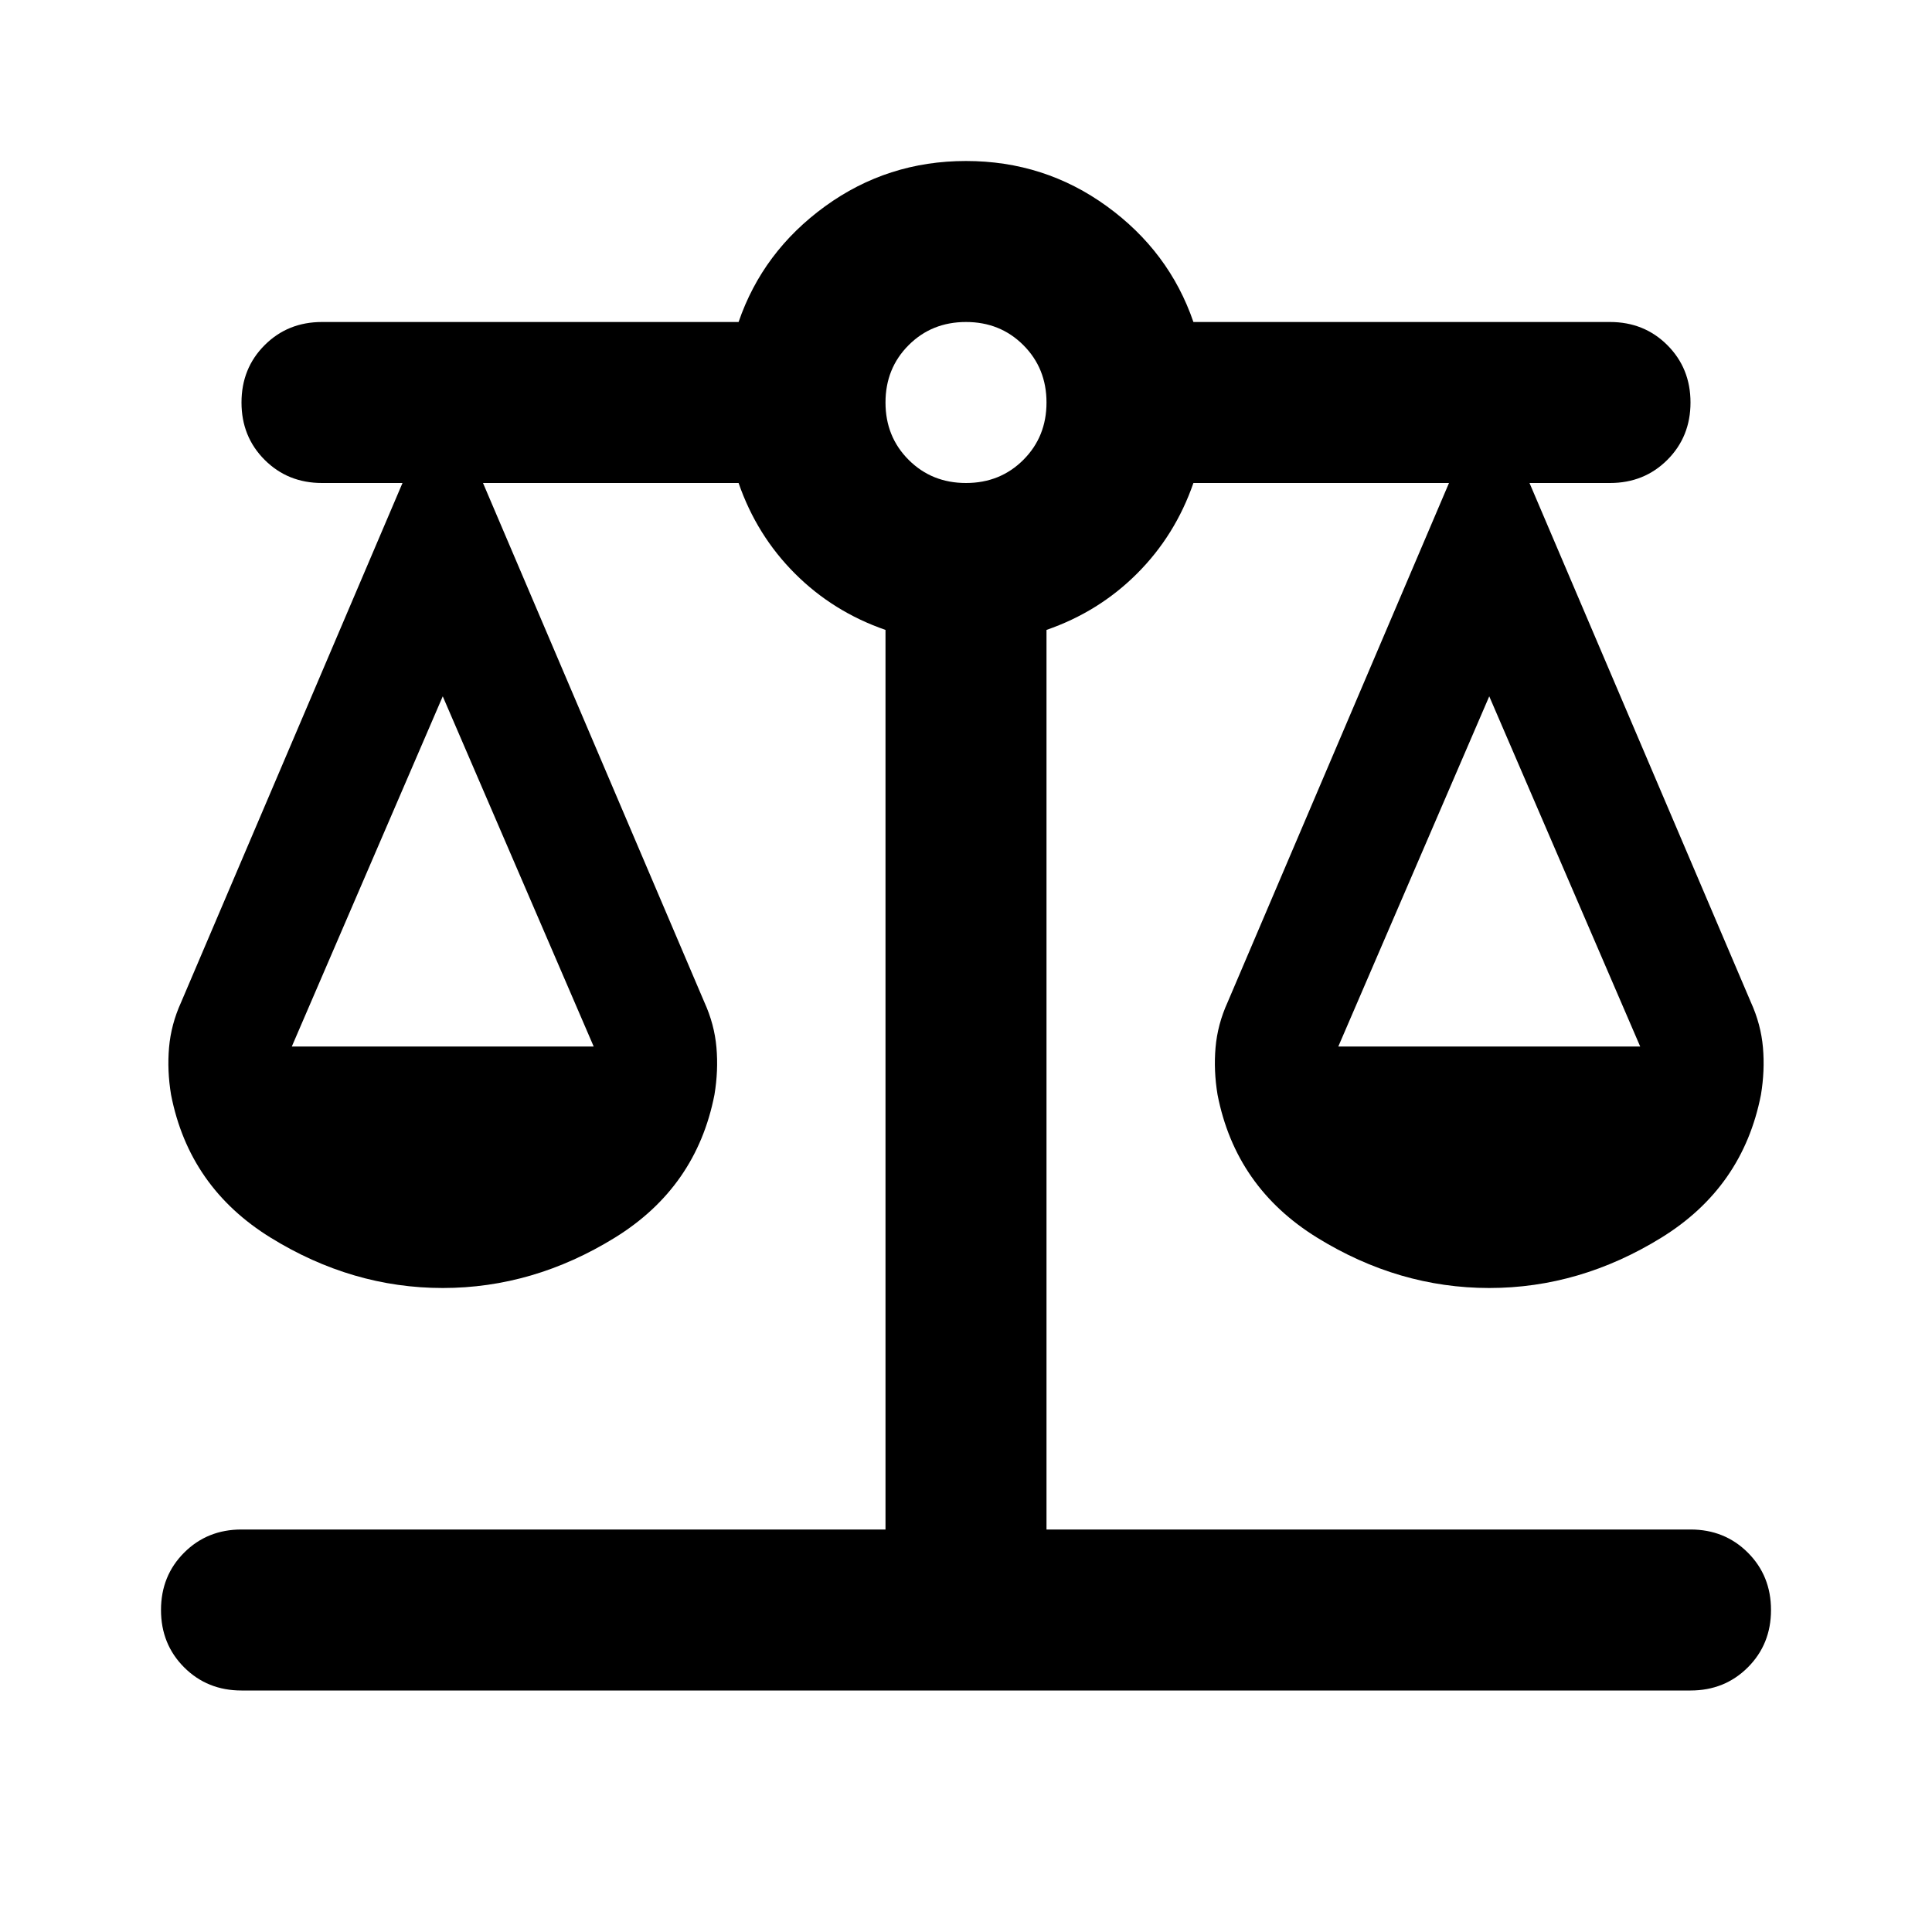
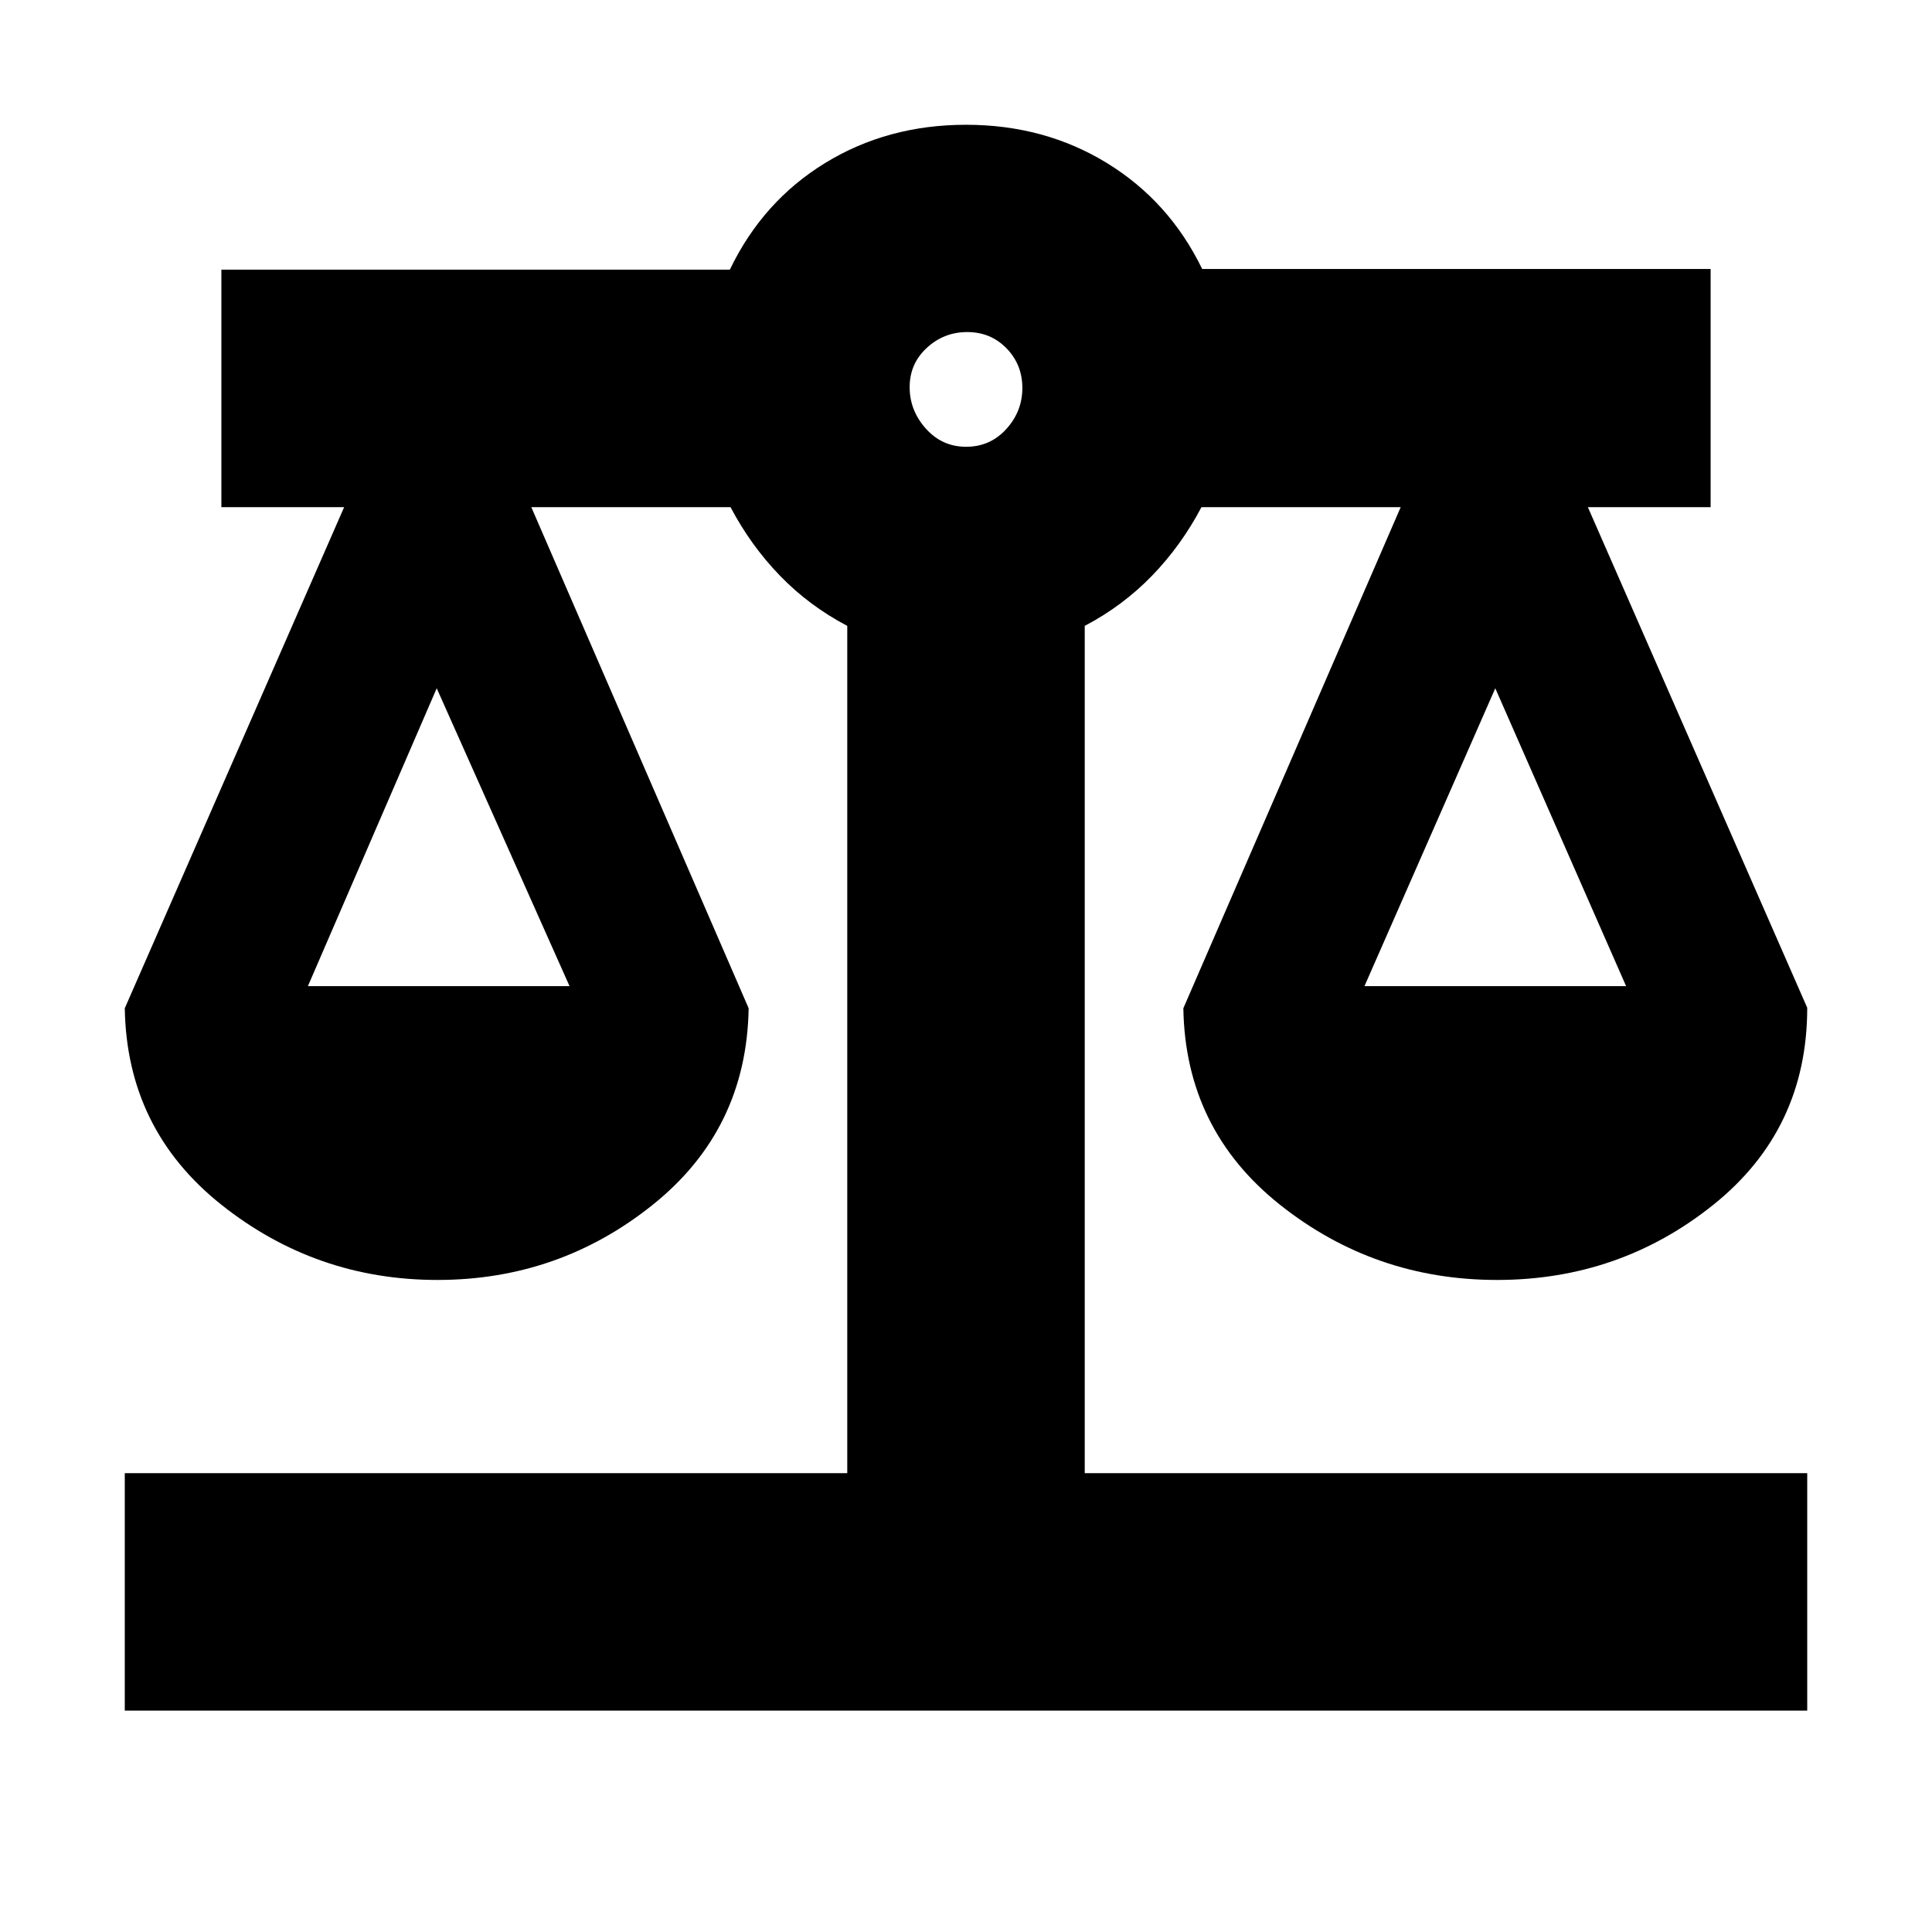
- <svg xmlns="http://www.w3.org/2000/svg" height="24" viewBox="0 -960 960 960" width="24">
-   <path d="M120-120q-17 0-28.5-11.5T80-160q0-17 11.5-28.5T120-200h320v-447q-26-9-45-28t-28-45H240l110 258q5 11 6 22.5t-1 23.5q-9 46-49.5 71T220-320q-45 0-85.5-25T85-416q-2-12-1-23.5t6-22.5l110-258h-40q-17 0-28.5-11.5T120-760q0-17 11.5-28.5T160-800h207q12-35 43-57.5t70-22.5q39 0 70 22.5t43 57.5h207q17 0 28.5 11.5T840-760q0 17-11.5 28.5T800-720h-40l110 258q5 11 6 22.5t-1 23.5q-9 46-49.5 71T740-320q-45 0-85.5-25T605-416q-2-12-1-23.5t6-22.5l110-258H593q-9 26-28 45t-45 28v447h320q17 0 28.5 11.5T880-160q0 17-11.5 28.5T840-120H120Zm545-320h150l-75-174-75 174Zm-520 0h150l-75-174-75 174Zm335-280q17 0 28.5-11.5T520-760q0-17-11.5-28.5T480-800q-17 0-28.5 11.5T440-760q0 17 11.5 28.5T480-720Z" />
+ <svg xmlns="http://www.w3.org/2000/svg" height="20" viewBox="0 -960 960 960" width="20">
+   <path d="M62-110v-118h359v-421q-19-10-33.5-25T363-708h-99l108 249q-1 60.25-47.626 97.625Q277.747-324 217.374-324 157-324 110-361.375 63-398.75 62-459l109-249h-61v-118h252.649Q379-860 410-879t70-19q39 0 70 19t47.351 52.652H850V-708h-61l109 248.758q0 60.492-46.626 97.867Q804.747-324 743.874-324 683-324 636-361.375 589-398.75 588-459l108-249h-99q-10 19-24.5 34T539-649v421h359v118H62Zm616-360h130l-65-148-65 148Zm-525 0h130l-66-148-64 148Zm327.07-268q11.93 0 19.93-8.789 8-8.79 8-20.422 0-11.631-7.868-19.71-7.869-8.079-19.5-8.079-11.632 0-20.132 7.868-8.5 7.869-8.5 19.5Q452-756 460.07-747q8.07 9 20 9Z" />
</svg>
